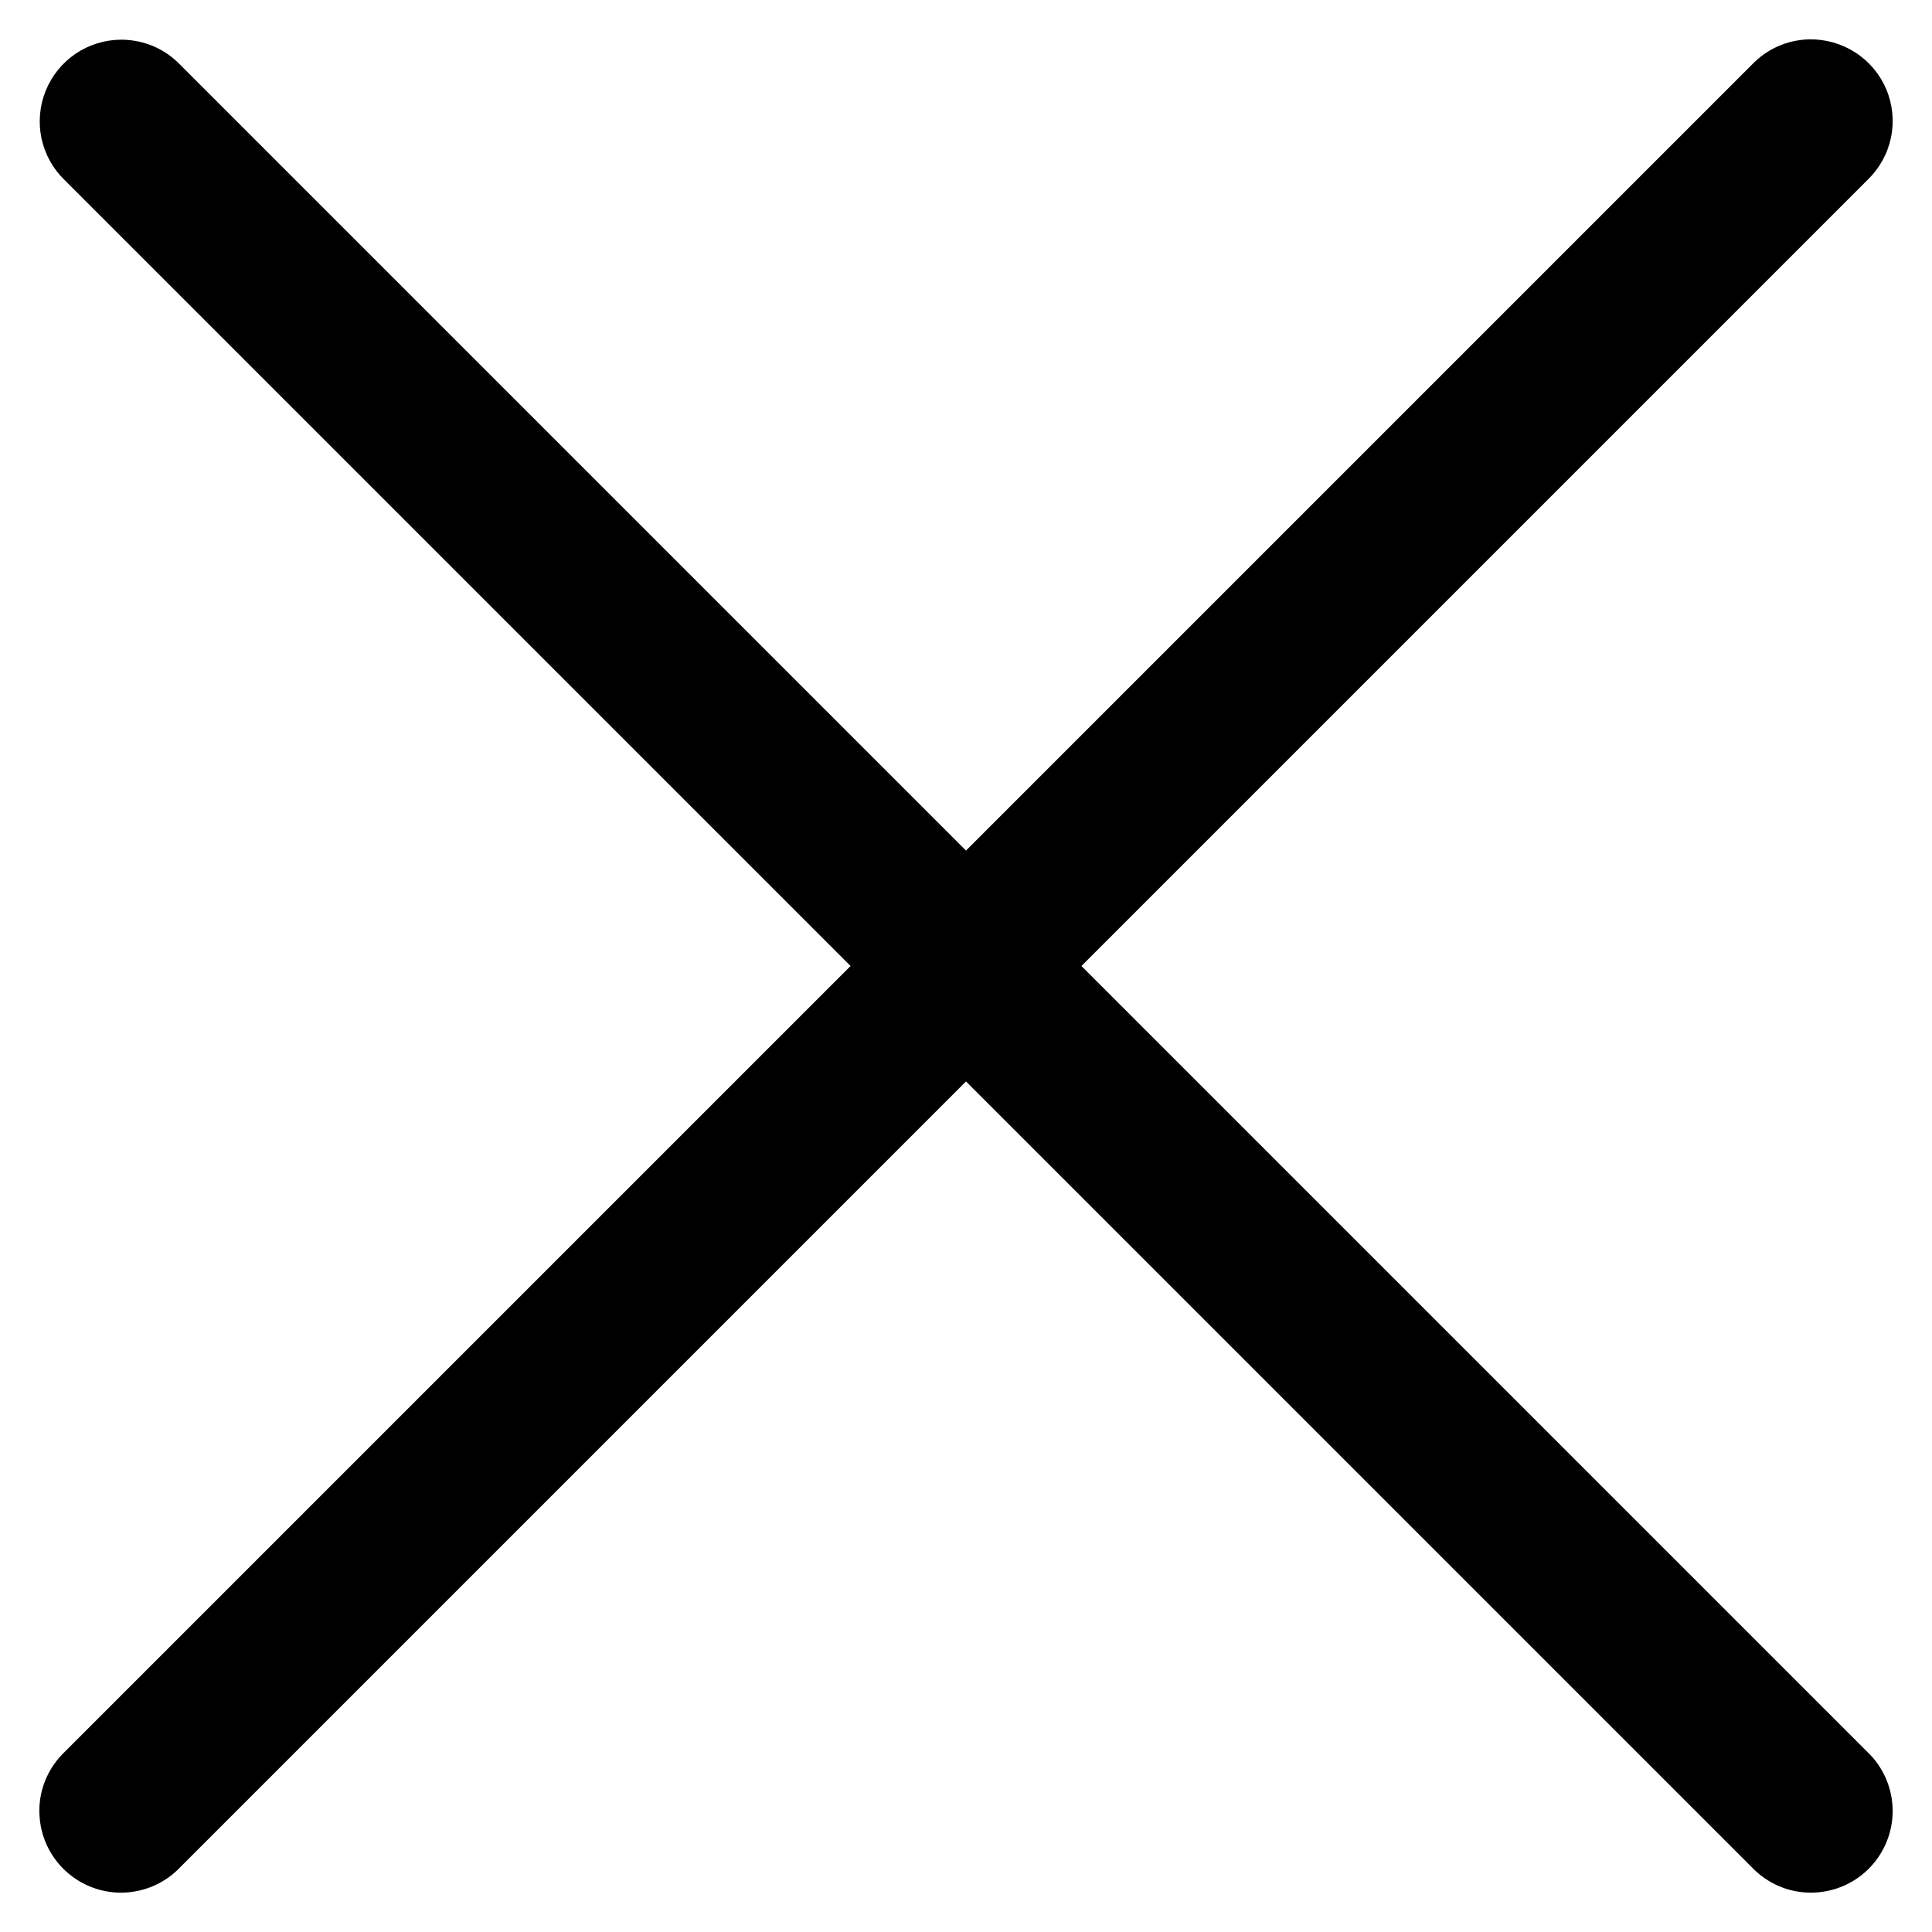
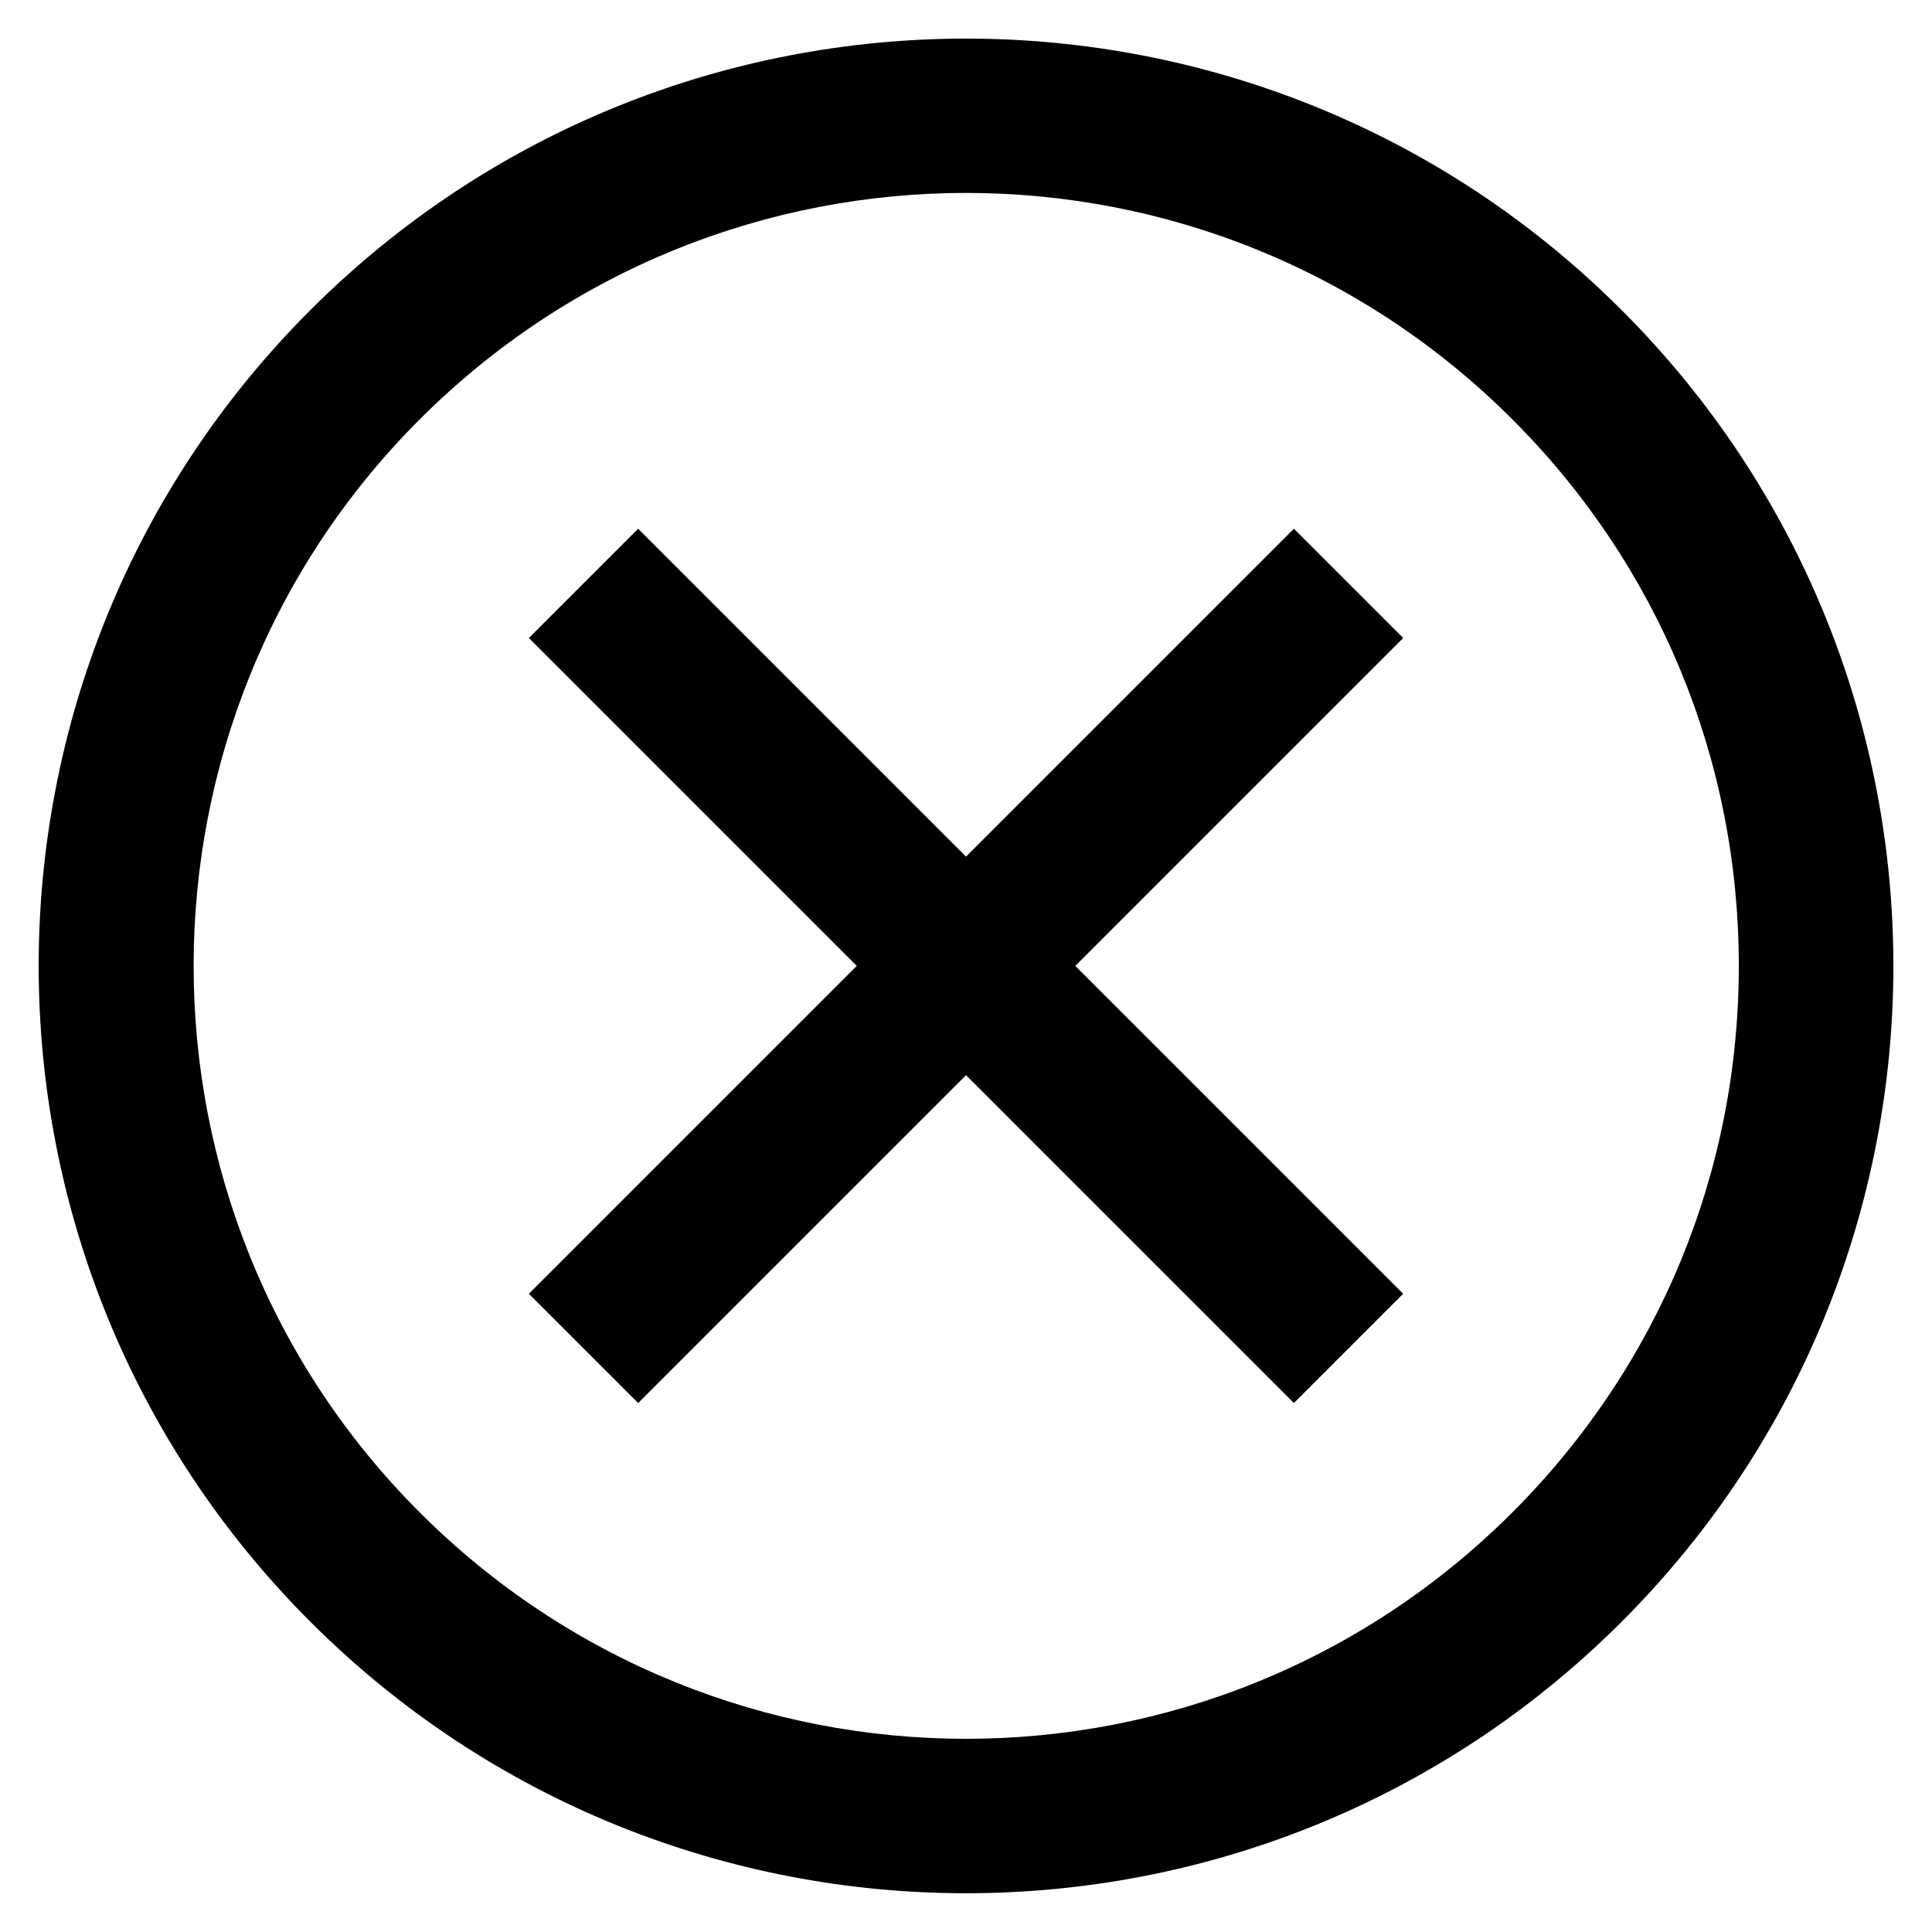
- <svg xmlns="http://www.w3.org/2000/svg" width="32" height="32" viewBox="0 0 24 24" fill="black">
-   <path d="m 22.473,0.489 c -0.268,0.006 -0.522,0.118 -0.708,0.312 L 12,10.566 2.235,0.801 C 2.141,0.704 2.028,0.626 1.903,0.573 1.778,0.521 1.643,0.493 1.508,0.493 1.306,0.493 1.108,0.554 0.941,0.666 0.774,0.779 0.644,0.939 0.568,1.127 0.492,1.314 0.474,1.519 0.515,1.717 0.557,1.914 0.656,2.095 0.801,2.235 l 9.765,9.765 -9.765,9.765 c -0.097,0.093 -0.175,0.205 -0.229,0.329 -0.054,0.124 -0.082,0.257 -0.083,0.392 -0.001,0.135 0.024,0.269 0.075,0.394 0.051,0.125 0.126,0.238 0.222,0.334 0.095,0.095 0.209,0.171 0.334,0.222 0.125,0.051 0.259,0.077 0.394,0.075 0.135,-0.001 0.268,-0.03 0.392,-0.083 0.124,-0.054 0.236,-0.131 0.329,-0.229 l 9.765,-9.765 9.765,9.765 c 0.093,0.097 0.205,0.175 0.329,0.229 0.124,0.054 0.257,0.082 0.392,0.083 0.135,0.001 0.269,-0.024 0.394,-0.075 0.125,-0.051 0.238,-0.126 0.334,-0.222 0.095,-0.095 0.171,-0.209 0.222,-0.334 0.051,-0.125 0.077,-0.259 0.075,-0.394 -0.001,-0.135 -0.03,-0.268 -0.083,-0.392 -0.054,-0.124 -0.131,-0.236 -0.229,-0.329 l -9.765,-9.765 9.765,-9.765 c 0.148,-0.142 0.249,-0.324 0.291,-0.525 0.042,-0.2 0.022,-0.408 -0.056,-0.597 C 23.355,0.925 23.221,0.764 23.049,0.653 22.878,0.542 22.677,0.485 22.473,0.489 Z" id="path2" style="stroke-width:1.352" />
+ <svg xmlns="http://www.w3.org/2000/svg" width="25.001" height="25" version="1.1" viewBox="0 0 25.001 25" xml:space="preserve">
+   <path d="m20.986 4.014c-4.686-4.686-12.284-4.686-16.971 0-4.686 4.686-4.686 12.284 0 16.971 4.686 4.686 12.284 4.686 16.971 0 4.687-4.687 4.687-12.285 0-16.971zm-1.414 15.556c-3.908 3.908-10.234 3.908-14.142 0-3.899-3.899-3.899-10.243 0-14.142 3.908-3.908 10.234-3.909 14.142 0 1.889 1.889 2.929 4.4 2.929 7.071s-1.04 5.182-2.929 7.071zm-1.414-11.314-4.243 4.243 4.243 4.243-1.414 1.414-4.243-4.243-4.243 4.243-1.414-1.414 4.243-4.243-4.243-4.243 1.414-1.414 4.243 4.243 4.243-4.243z" />
</svg>
